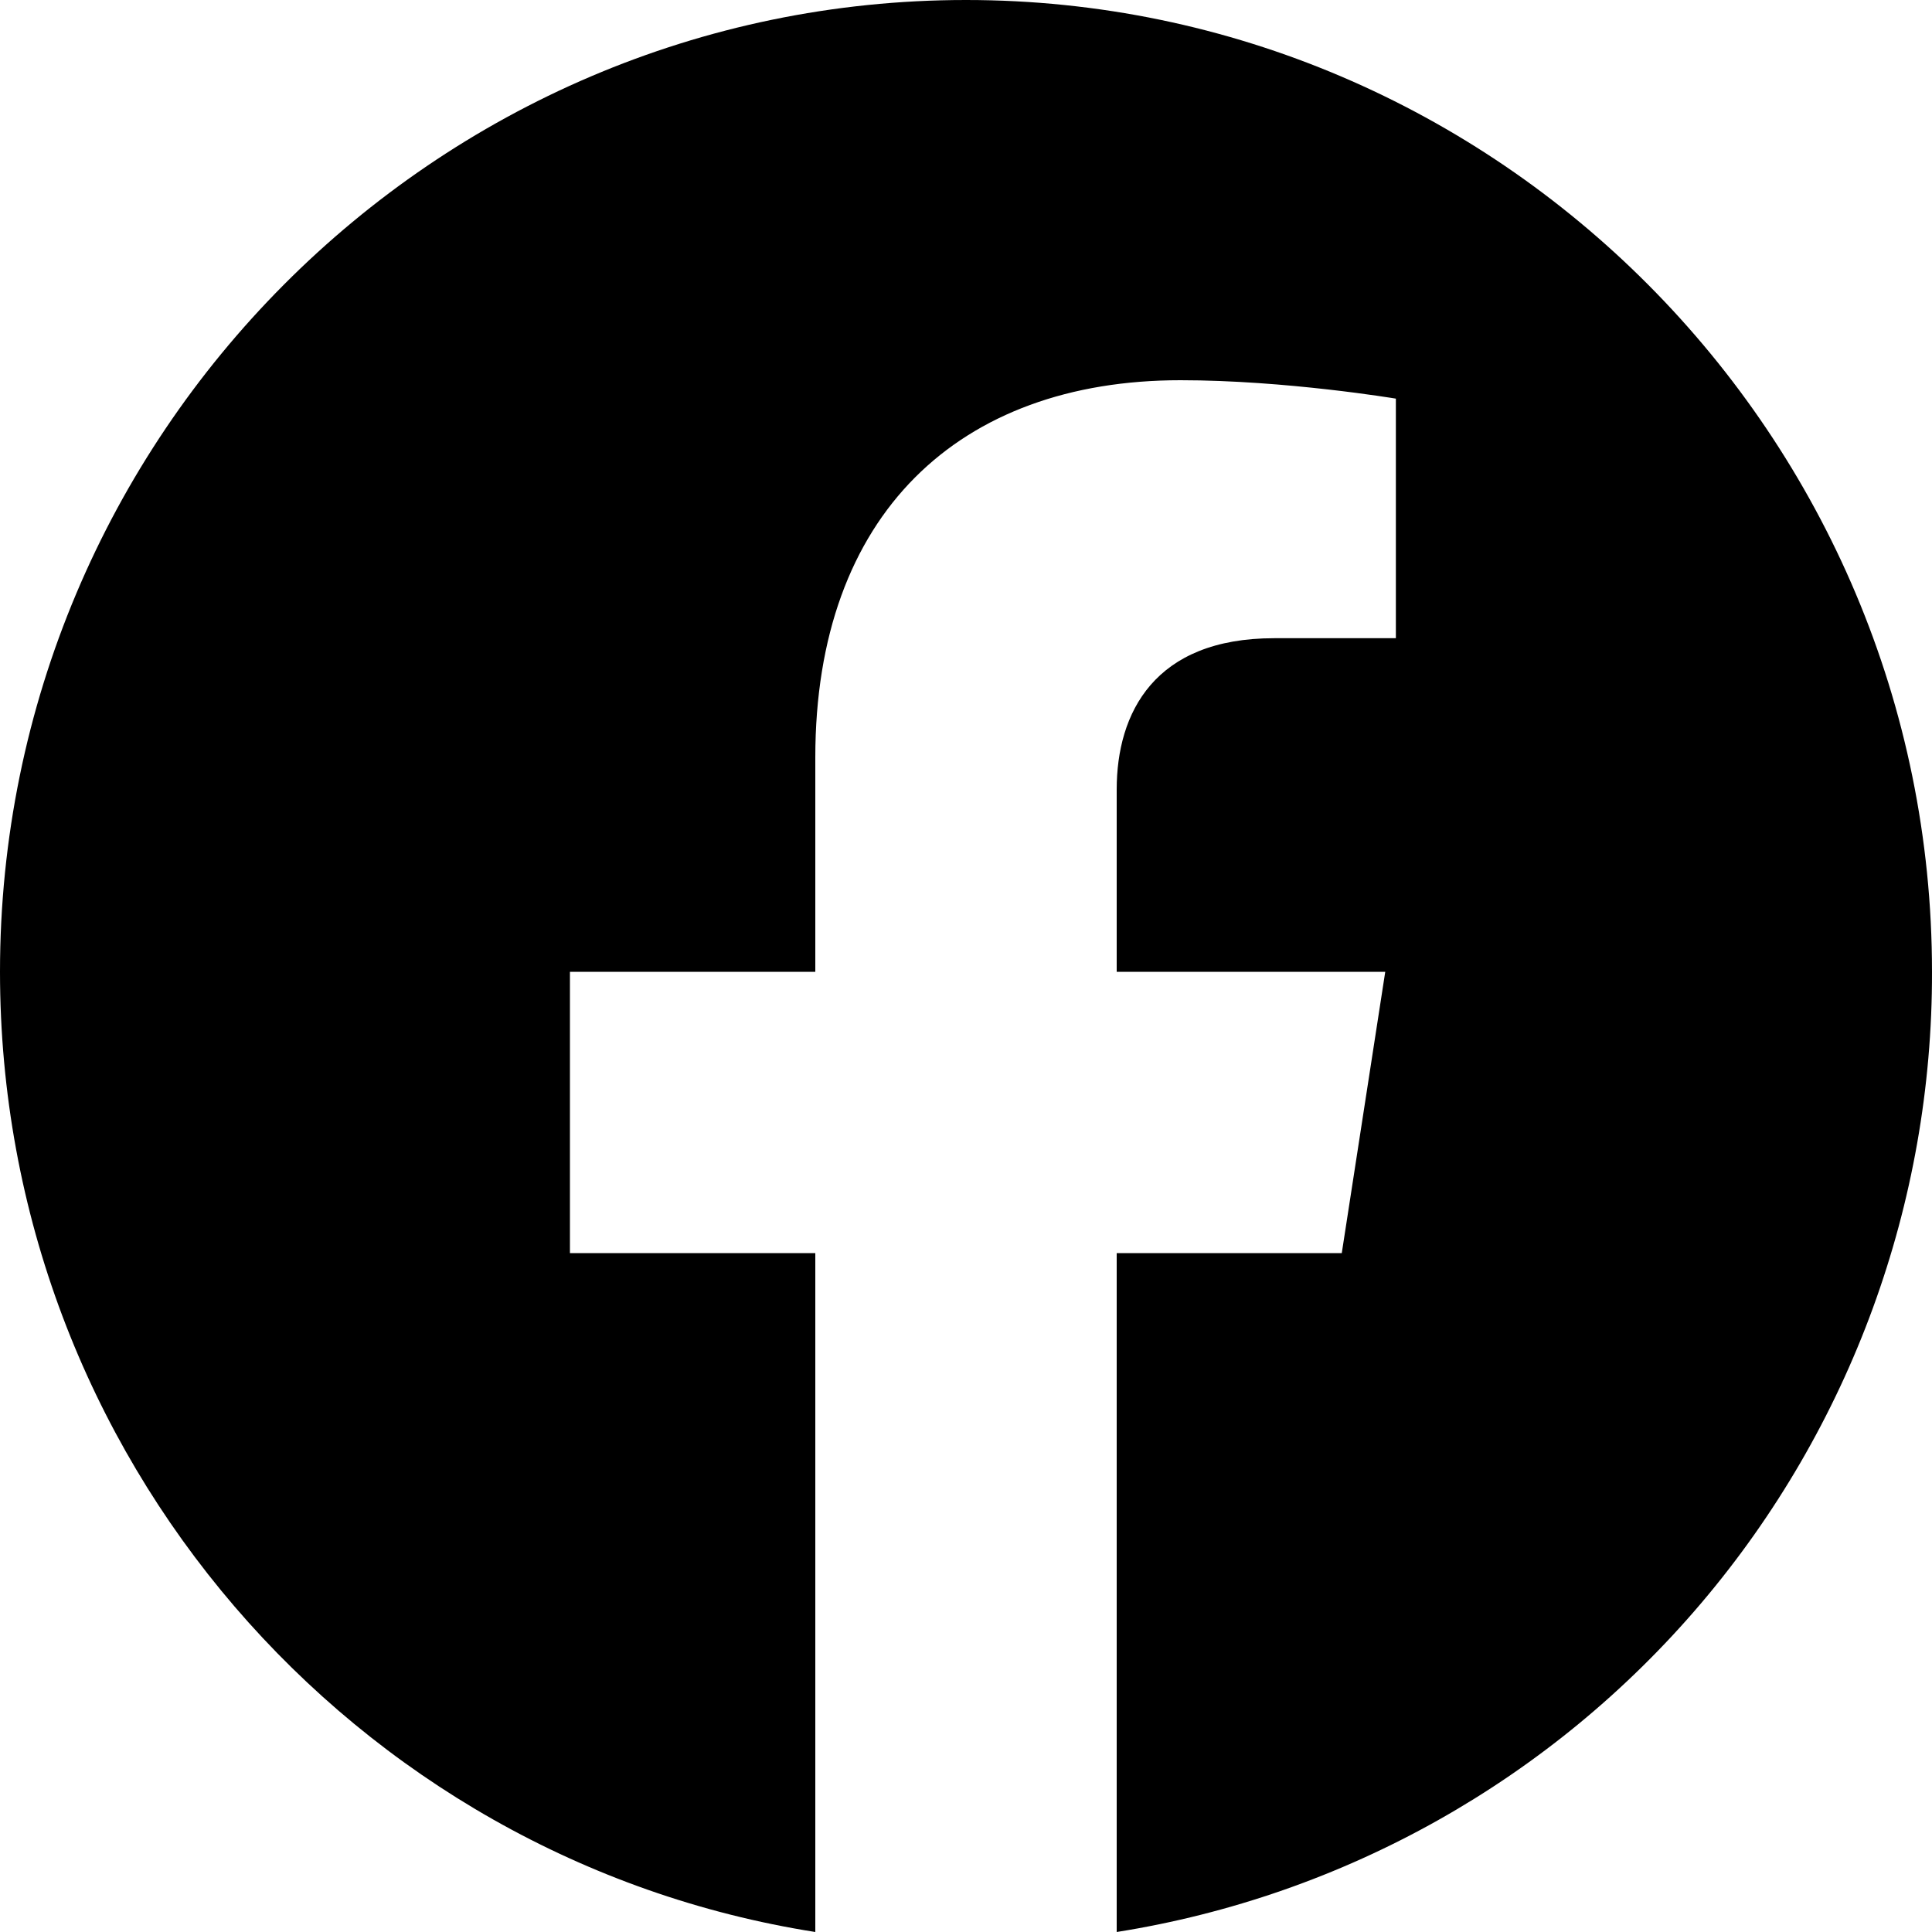
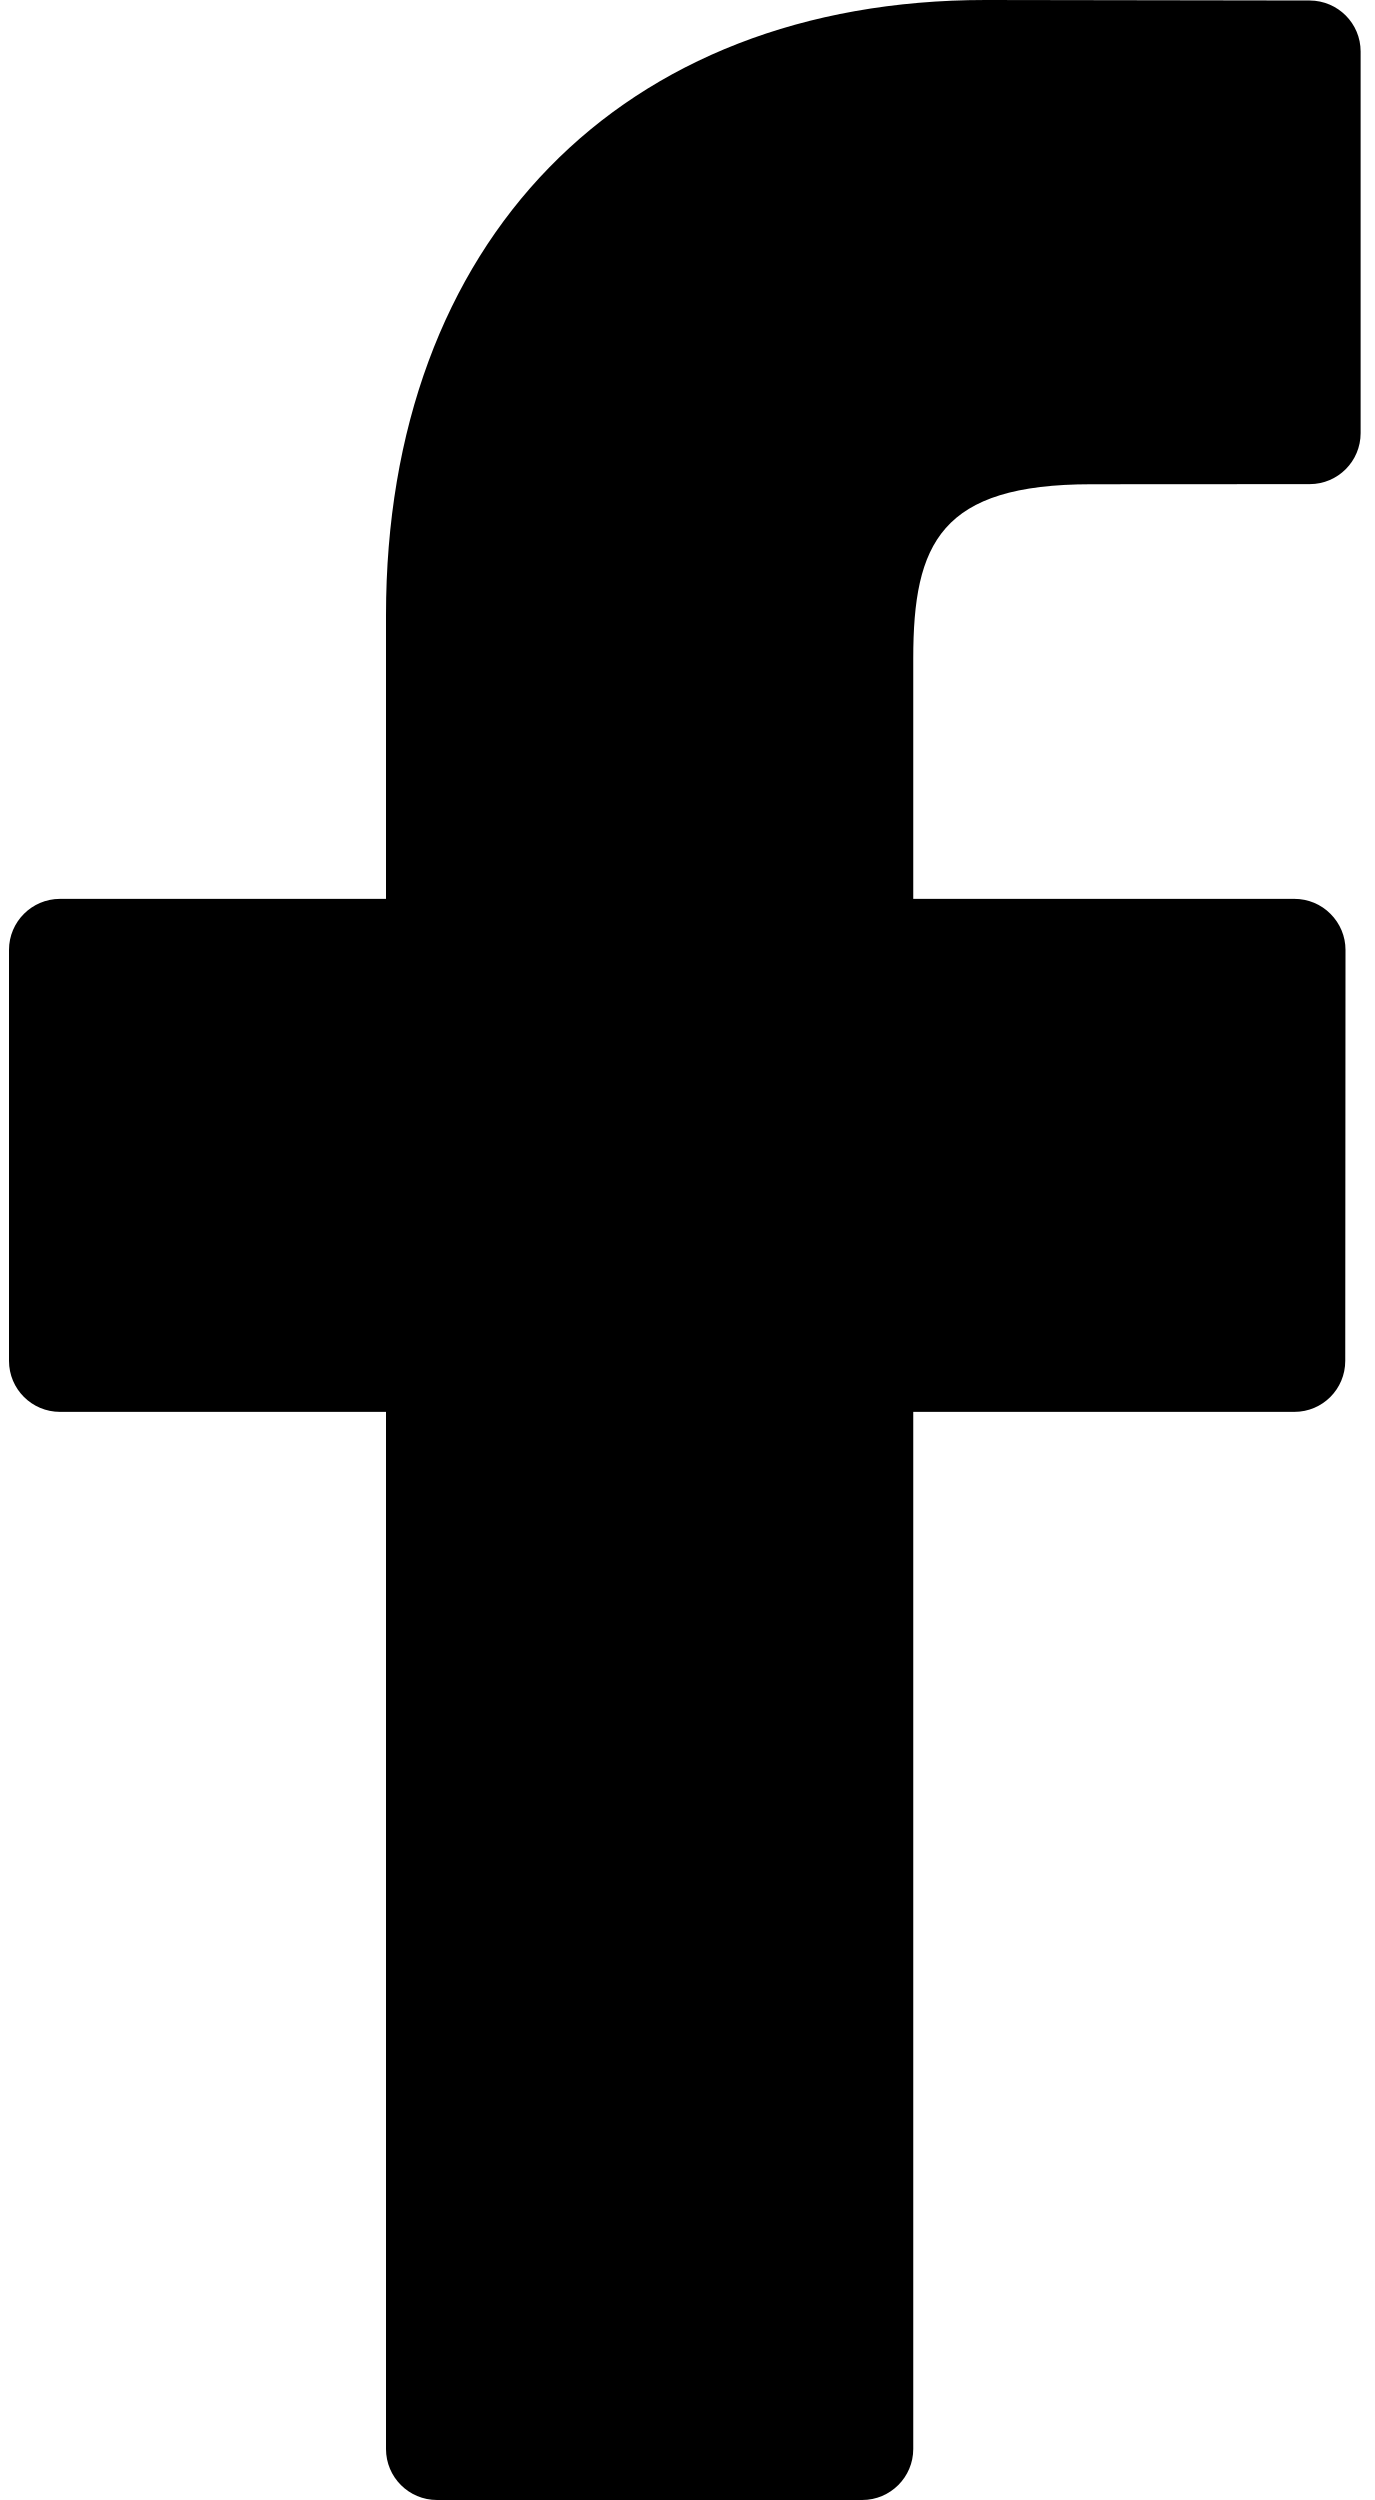
- <svg xmlns="http://www.w3.org/2000/svg" width="30" height="30" viewBox="0 0 30 30" fill="none">
-   <path d="M15 0C6.75 0 0 6.762 0 15.09C0 22.62 5.49 28.87 12.66 30V19.458H8.85V15.09H12.66V11.762C12.66 7.982 14.895 5.904 18.33 5.904C19.965 5.904 21.675 6.19 21.675 6.19V9.91H19.785C17.925 9.91 17.34 11.069 17.34 12.259V15.09H21.51L20.835 19.458H17.34V30C20.875 29.439 24.093 27.629 26.415 24.895C28.736 22.161 30.008 18.683 30 15.09C30 6.762 23.25 0 15 0Z" fill="currentColor" />
+ <svg xmlns="http://www.w3.org/2000/svg" width="11" height="20" viewBox="0 0 11 20" fill="none">
+   <path d="M10.478 0.004L7.884 0C4.971 0 3.088 1.932 3.088 4.922V7.191H0.48C0.255 7.191 0.072 7.374 0.072 7.599V10.887C0.072 11.113 0.255 11.295 0.48 11.295H3.088V19.592C3.088 19.817 3.27 20 3.496 20H6.898C7.123 20 7.306 19.817 7.306 19.592V11.295H10.355C10.58 11.295 10.762 11.113 10.762 10.887L10.764 7.599C10.764 7.491 10.721 7.388 10.644 7.311C10.568 7.234 10.464 7.191 10.356 7.191H7.306V5.268C7.306 4.343 7.526 3.874 8.73 3.874L10.478 3.873C10.703 3.873 10.885 3.69 10.885 3.465V0.412C10.885 0.187 10.703 0.005 10.478 0.004Z" fill="currentColor" />
</svg>
